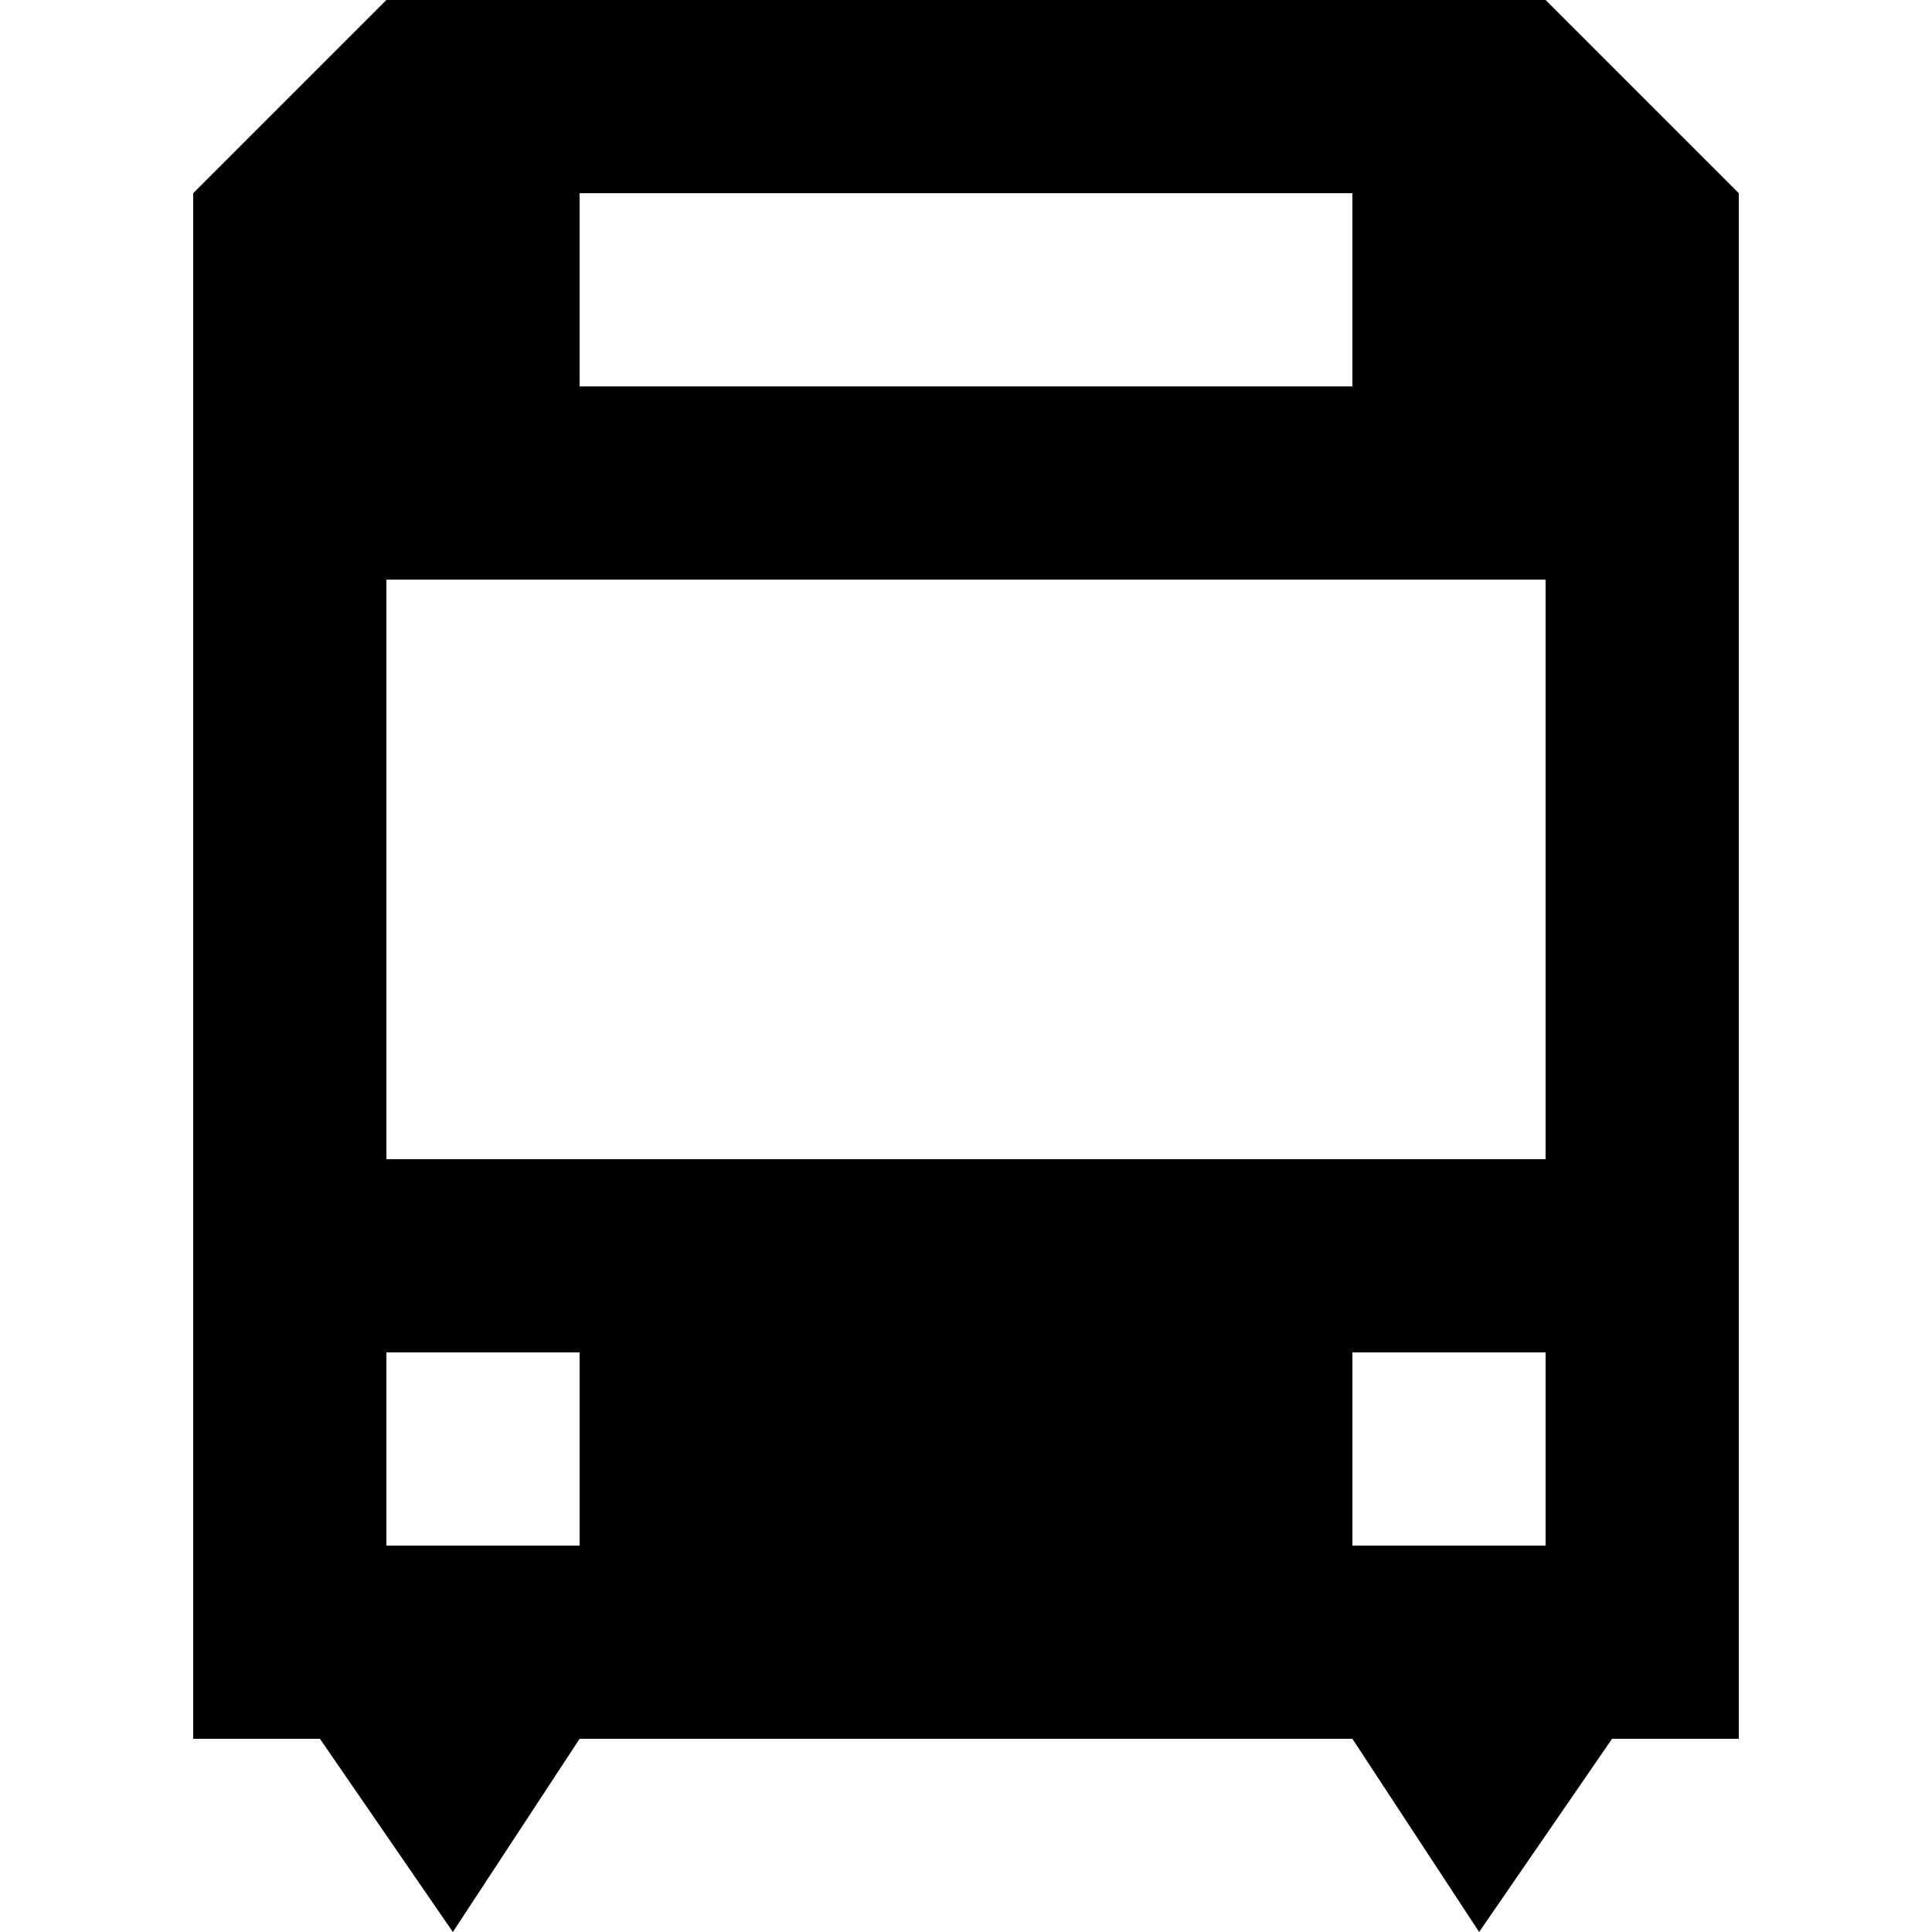
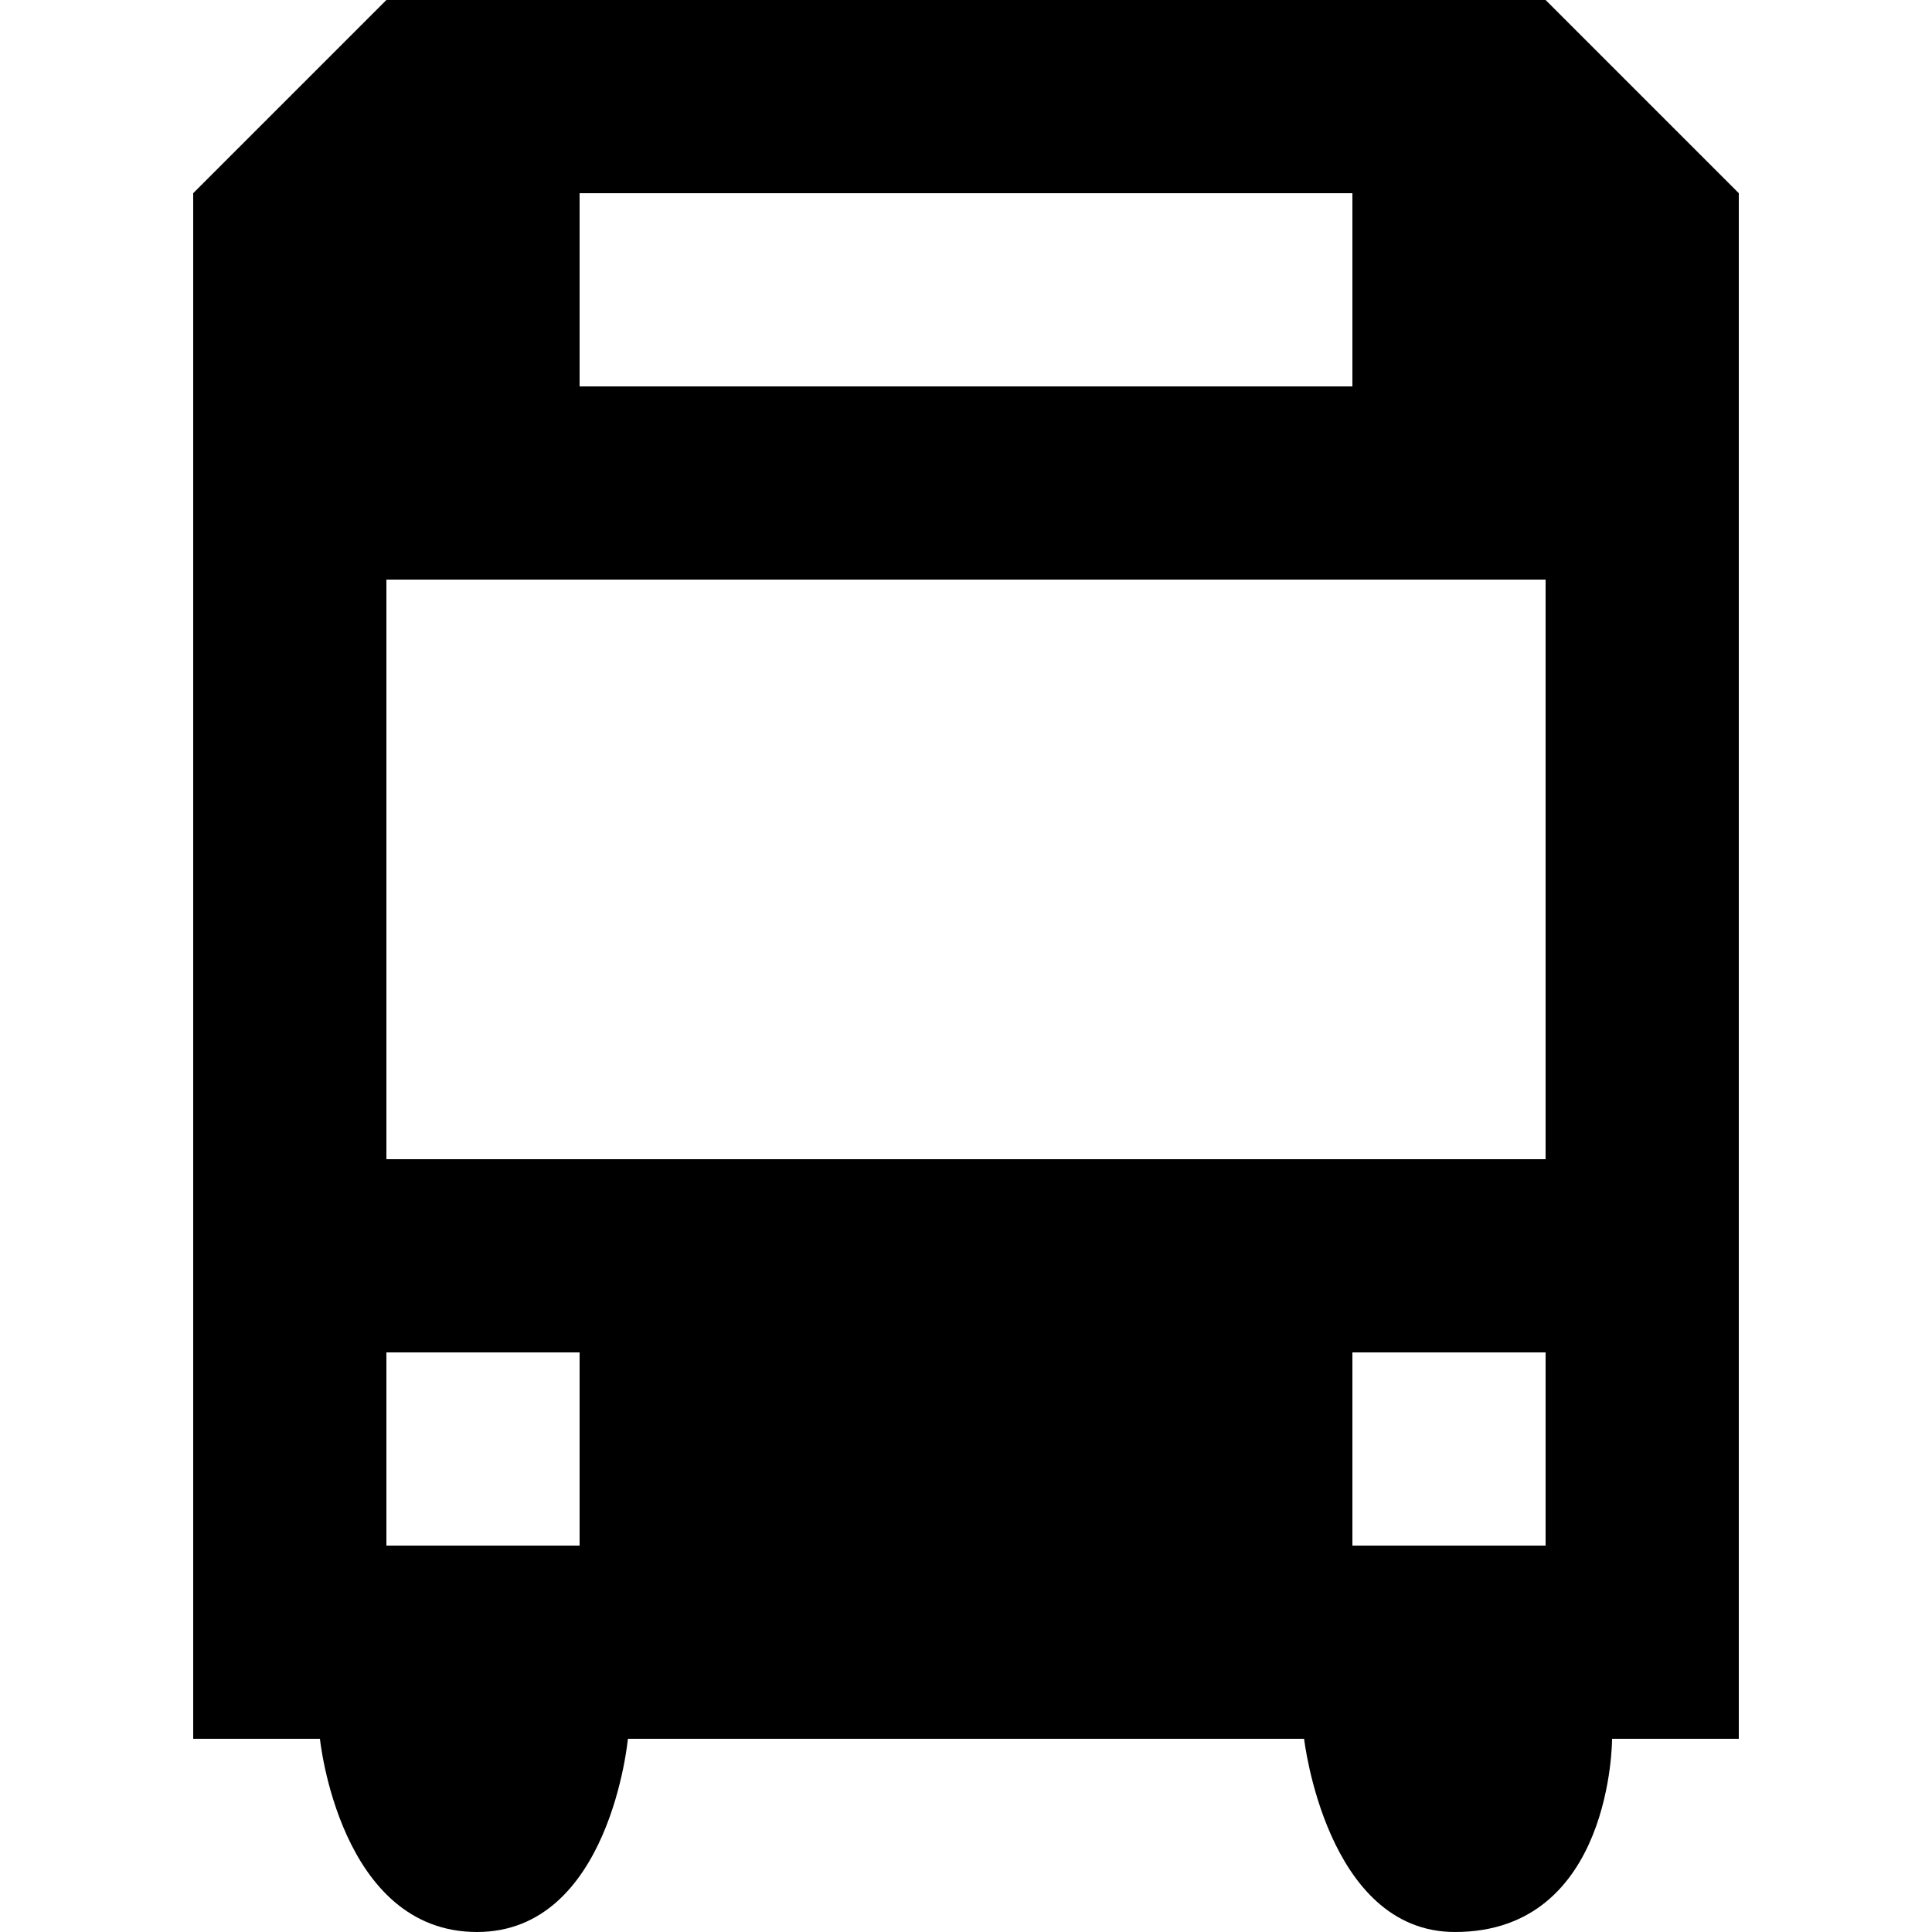
<svg xmlns="http://www.w3.org/2000/svg" version="1.1" width="100%" height="100%" viewBox="0 0 10 10" id="svg2">
  <defs id="defs7" />
  <rect width="10" height="10" x="0" y="0" id="canvas" style="fill:none;stroke:none;visibility:hidden" />
-   <path d="M 2,0 1,1 1,9 1.656,9 2.344,10 3,9 7,9 7.656,10 8.344,9 9,9 9,1 8,0 z M 3,1 7,1 7,2 3,2 z M 2,3 8,3 8,6 2,6 z M 2,7 3,7 3,8 2,8 z M 7,7 8,7 8,8 7,8 z" id="bus-stop" style="fill:#000000;fill-opacity:1;stroke:none" />
+   <path d="M 2,0 1,1 1,9 1.656,9 c 0,0 0.101,1 0.813,1 C 3.158,10 3.25,9 3.25,9 l 3.5,0 c 0,0 0.114,1 0.781,1 0.816,0 0.813,-1 0.813,-1 L 9,9 9,1 8,0 z M 3,1 7,1 7,2 3,2 z M 2,3 8,3 8,6 2,6 z M 2,7 3,7 3,8 2,8 z M 7,7 8,7 8,8 7,8 z" id="bus-stop" style="fill:#000000;fill-opacity:1;stroke:none" />
</svg>
